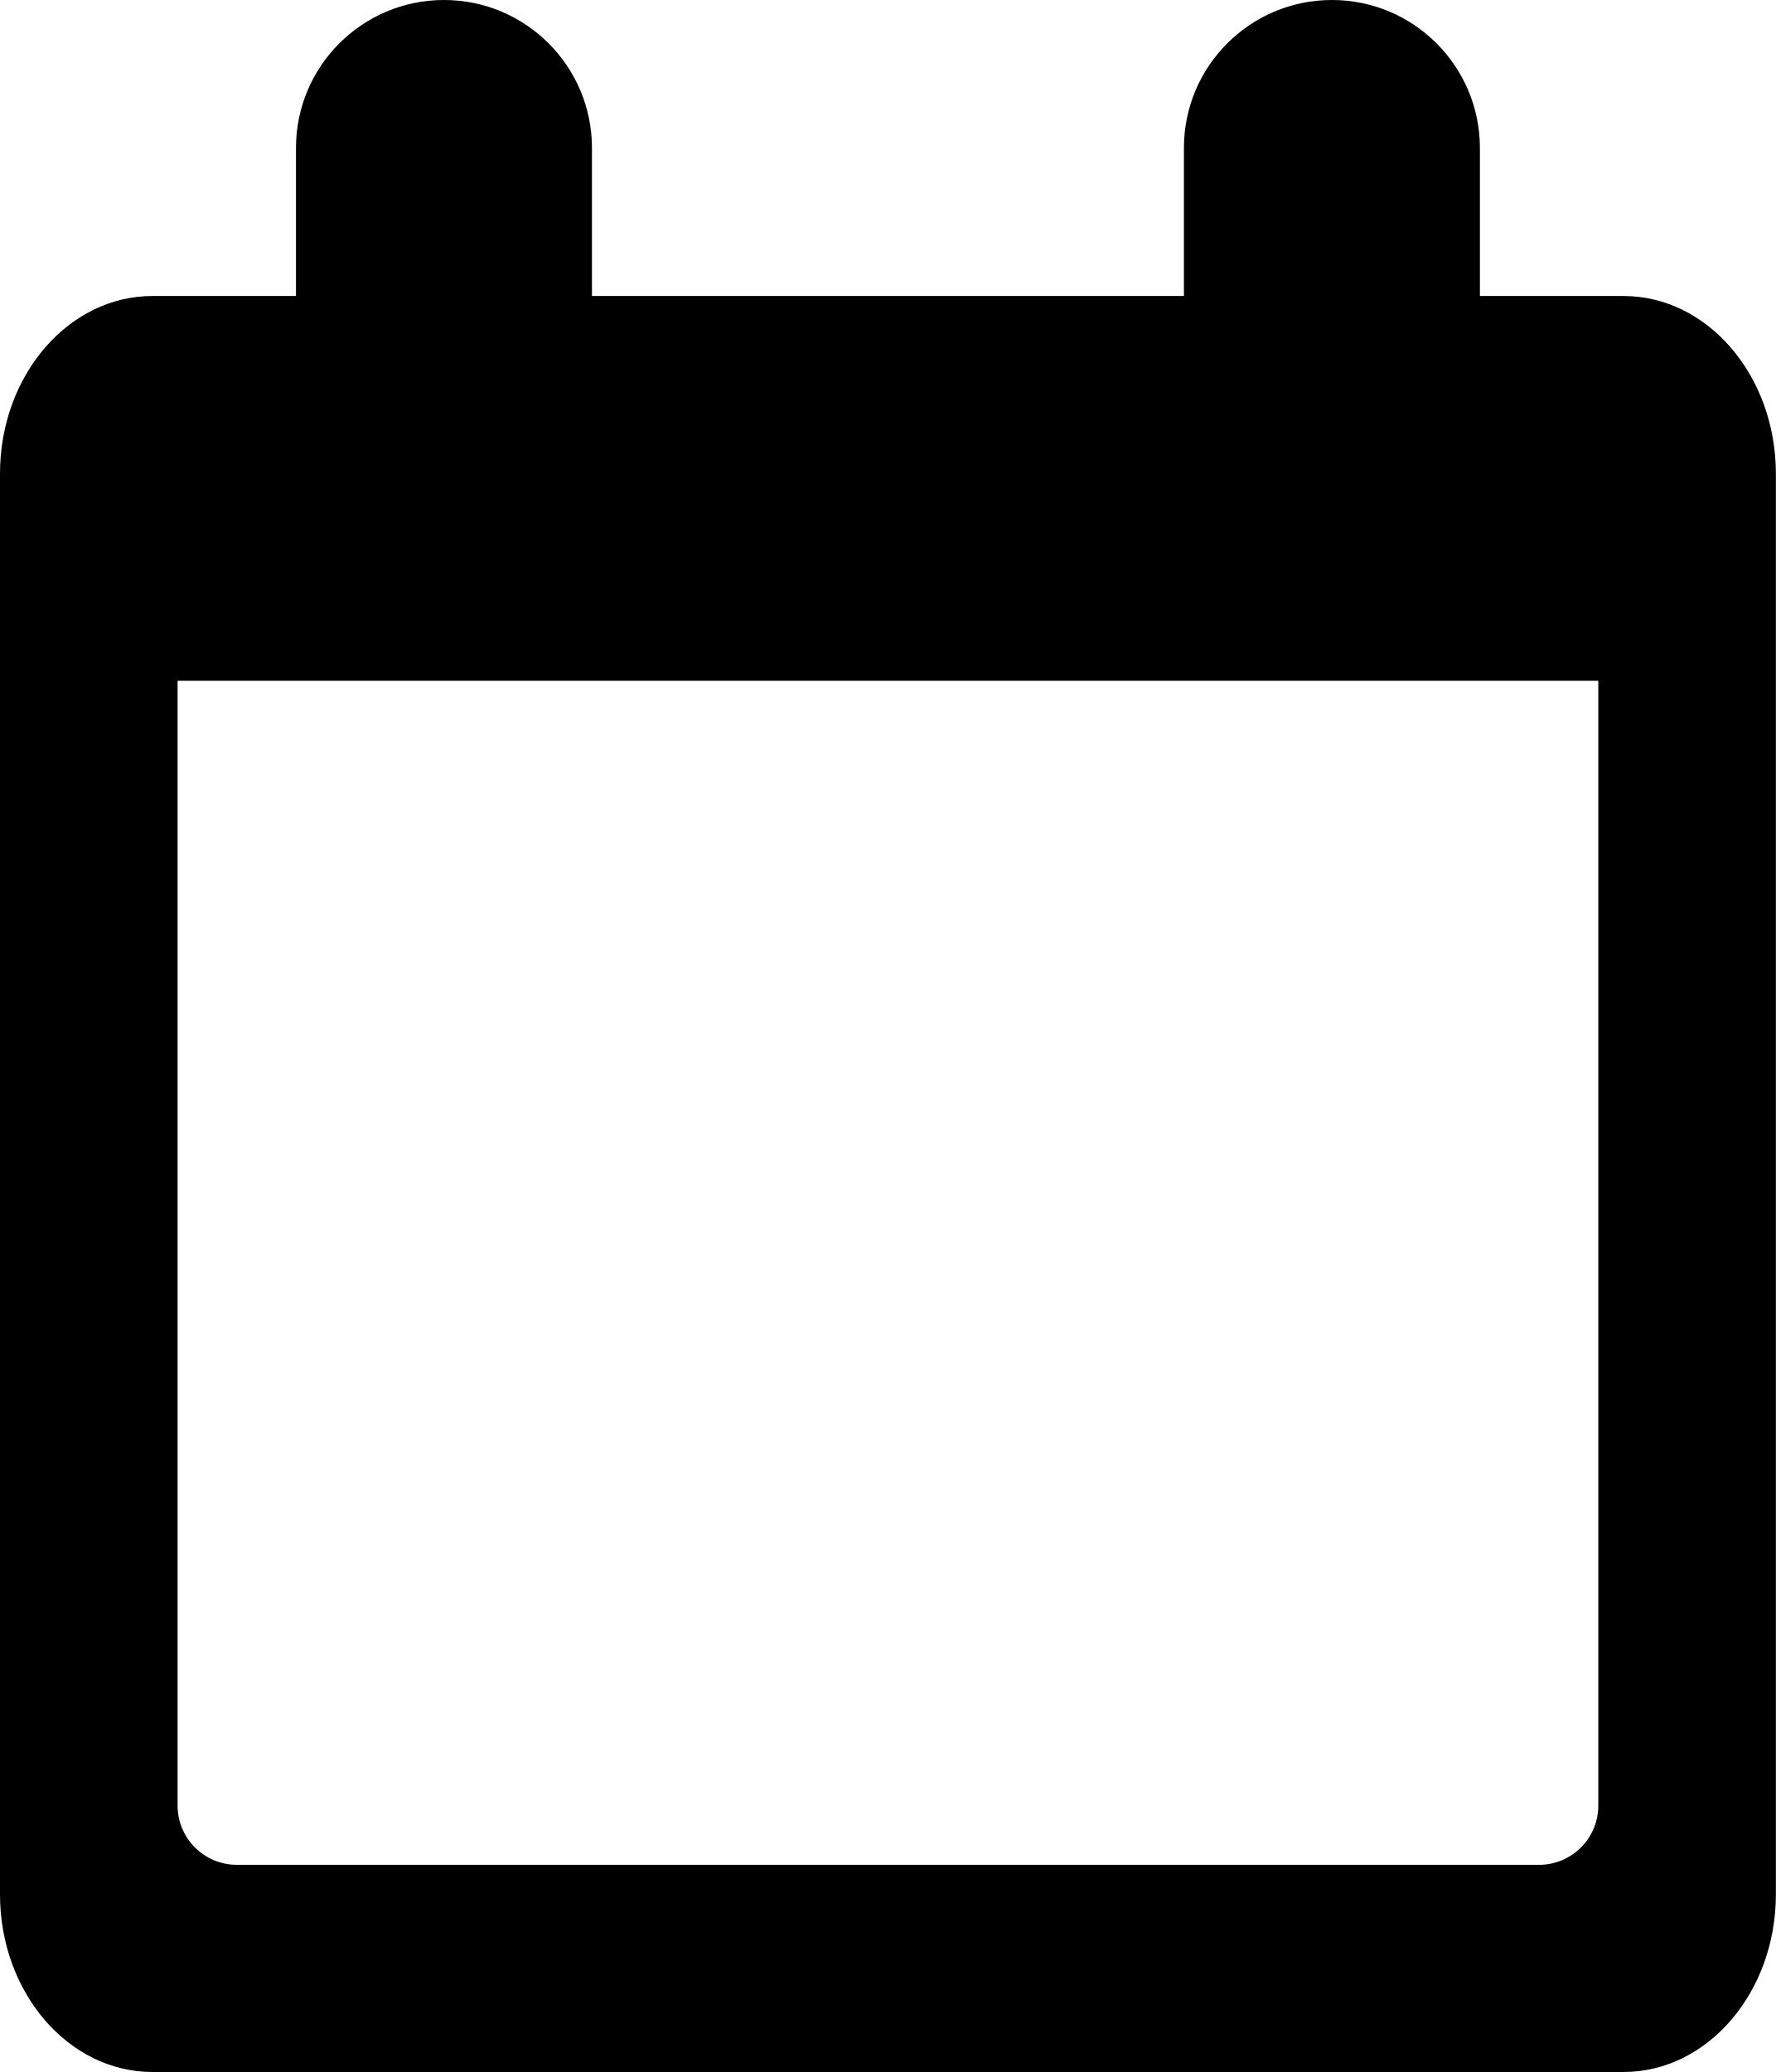
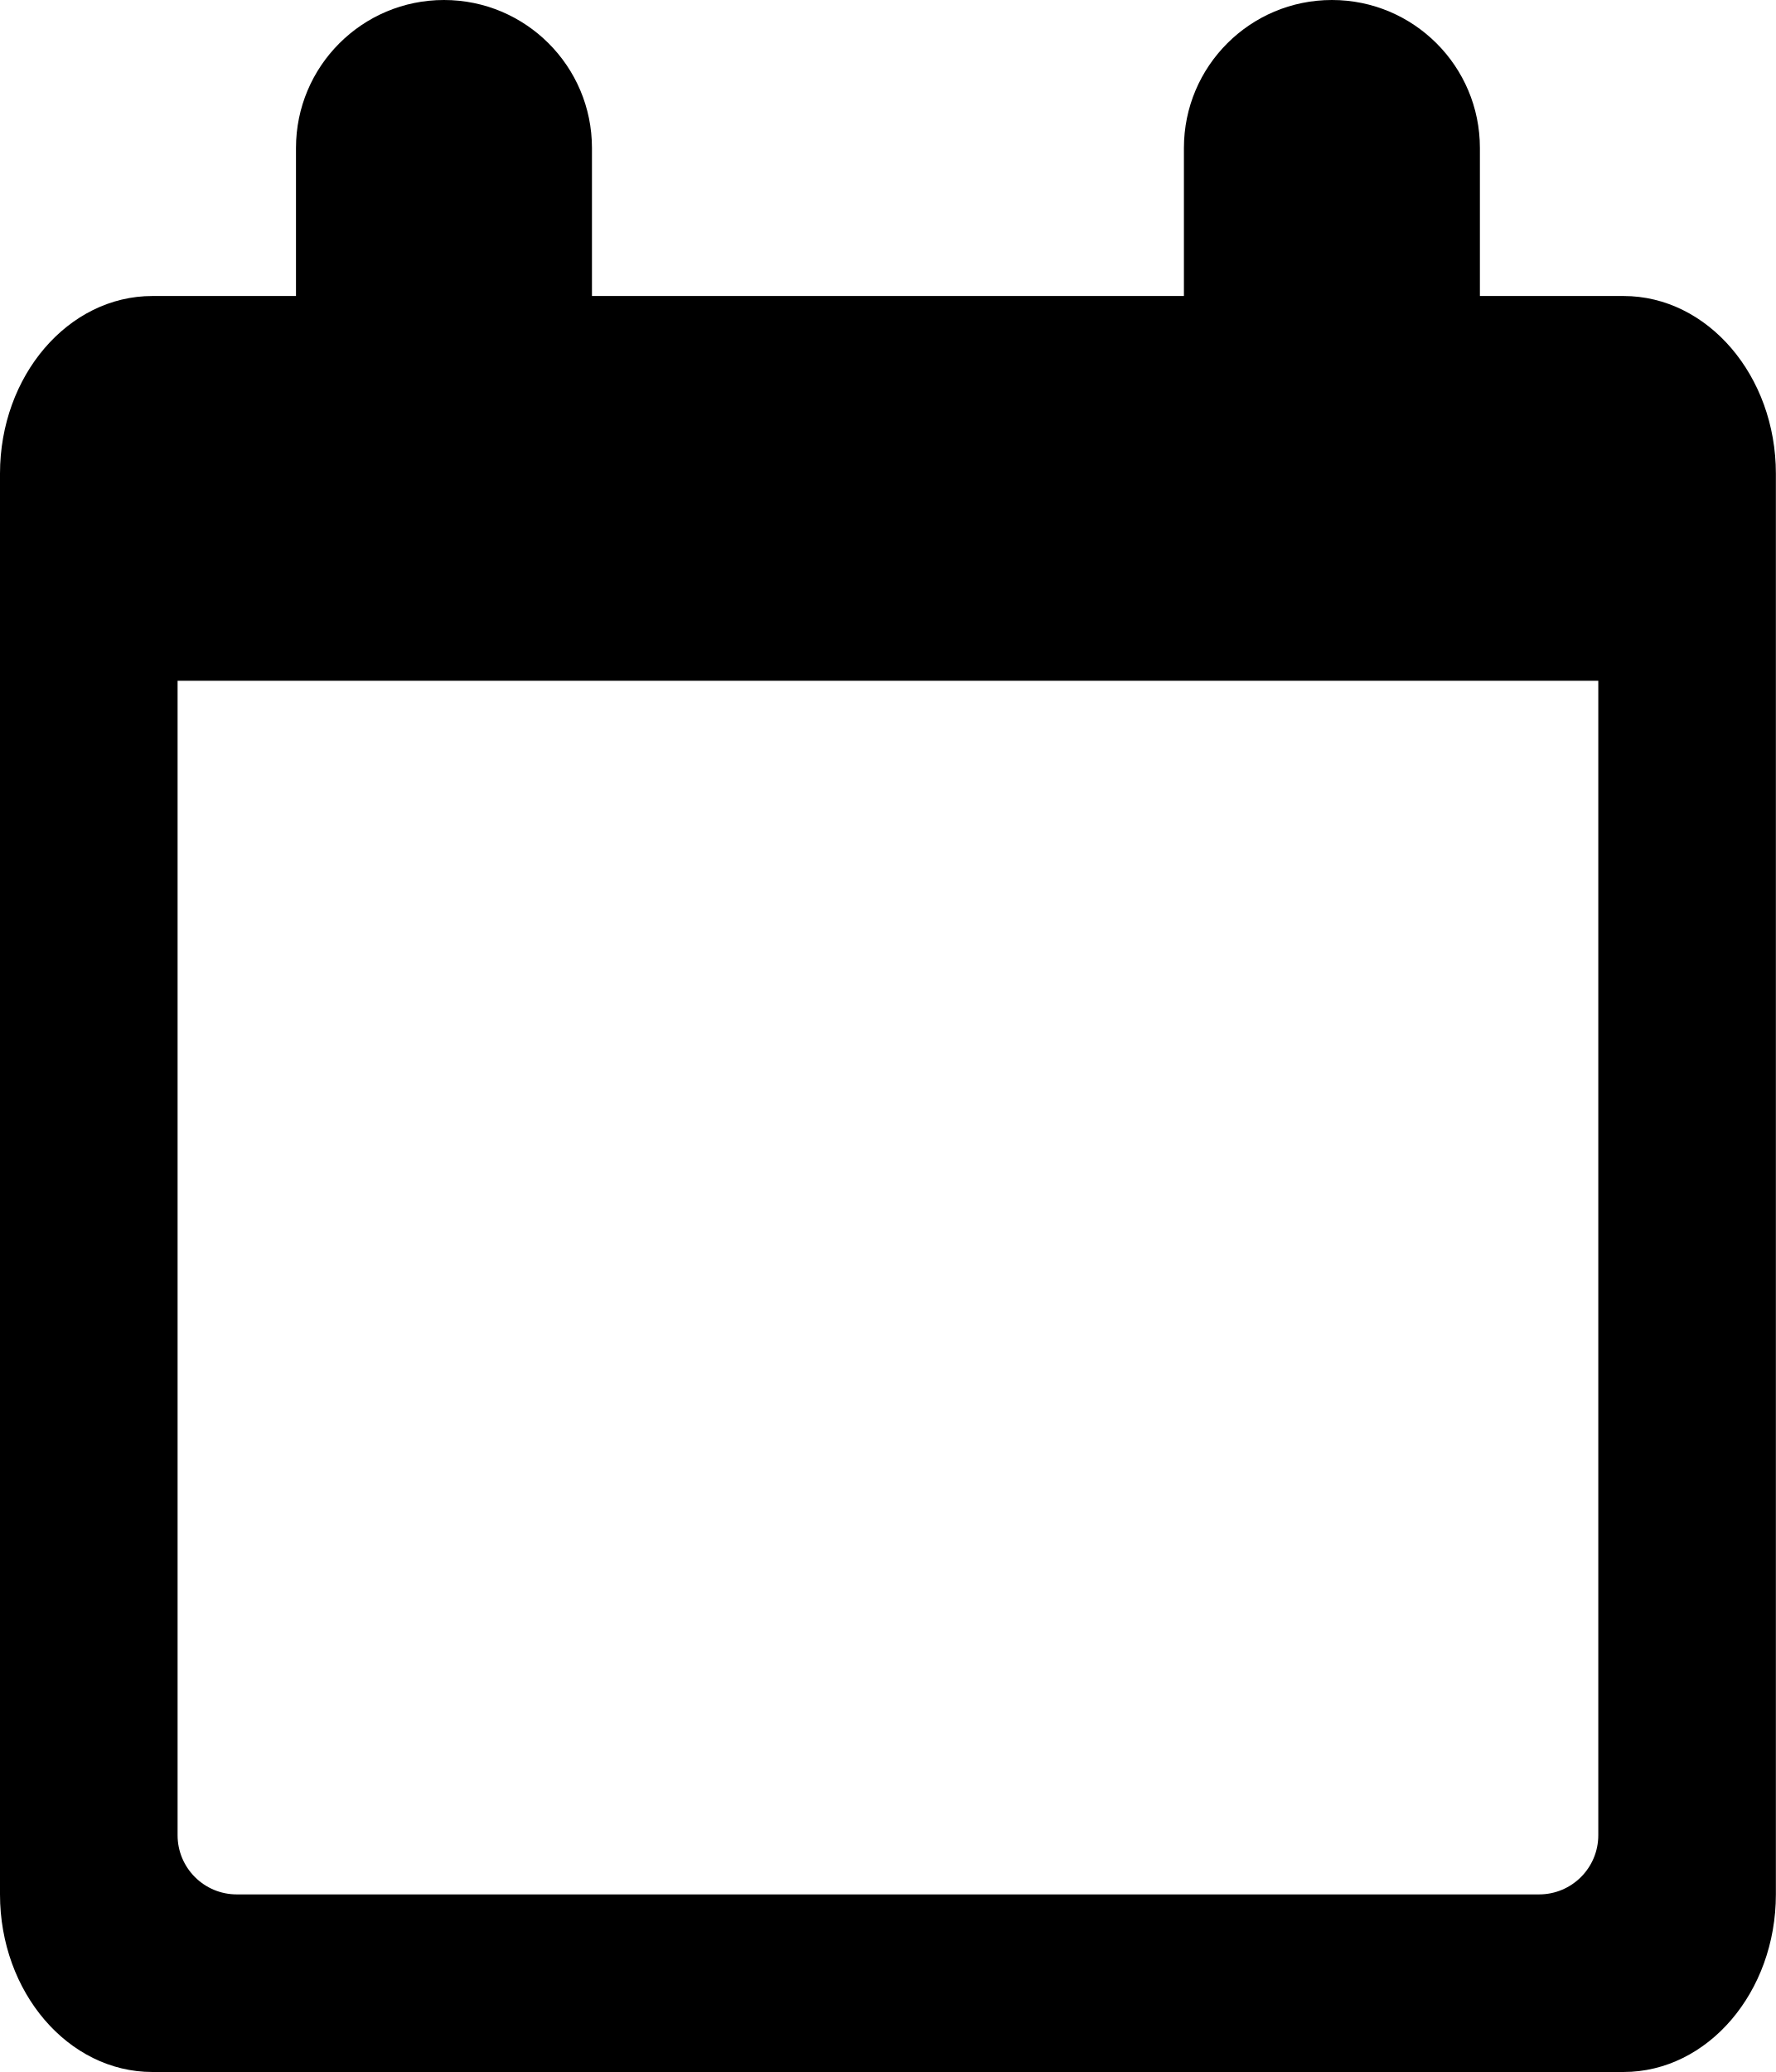
<svg xmlns="http://www.w3.org/2000/svg" viewBox="0 0 120 140">
-   <path d="M100 20h9.7c5.7 0 10.3 5.4 10.3 12v96c0 6.6-4.6 12-10.3 12H10.3C4.6 140 0 134.6 0 128V32c0-6.6 4.6-12 10.3-12H20V10a10 10 0 1 1 20 0v10h40V10a10 10 0 1 1 20 0v10zM12 46v76a4 4 0 0 0 4 4h88a4 4 0 0 0 4-4V46H12z" />
+   <path d="M100 20h9.7c5.7 0 10.3 5.4 10.3 12v96c0 6.6-4.6 12-10.3 12H10.3C4.6 140 0 134.6 0 128V32c0-6.6 4.6-12 10.3-12H20V10a10 10 0 1120 0v10h40V10a10 10 0 1120 0v10zM12 46v78a4 4 0 004 4h88a4 4 0 004-4V46H12z" />
</svg>
